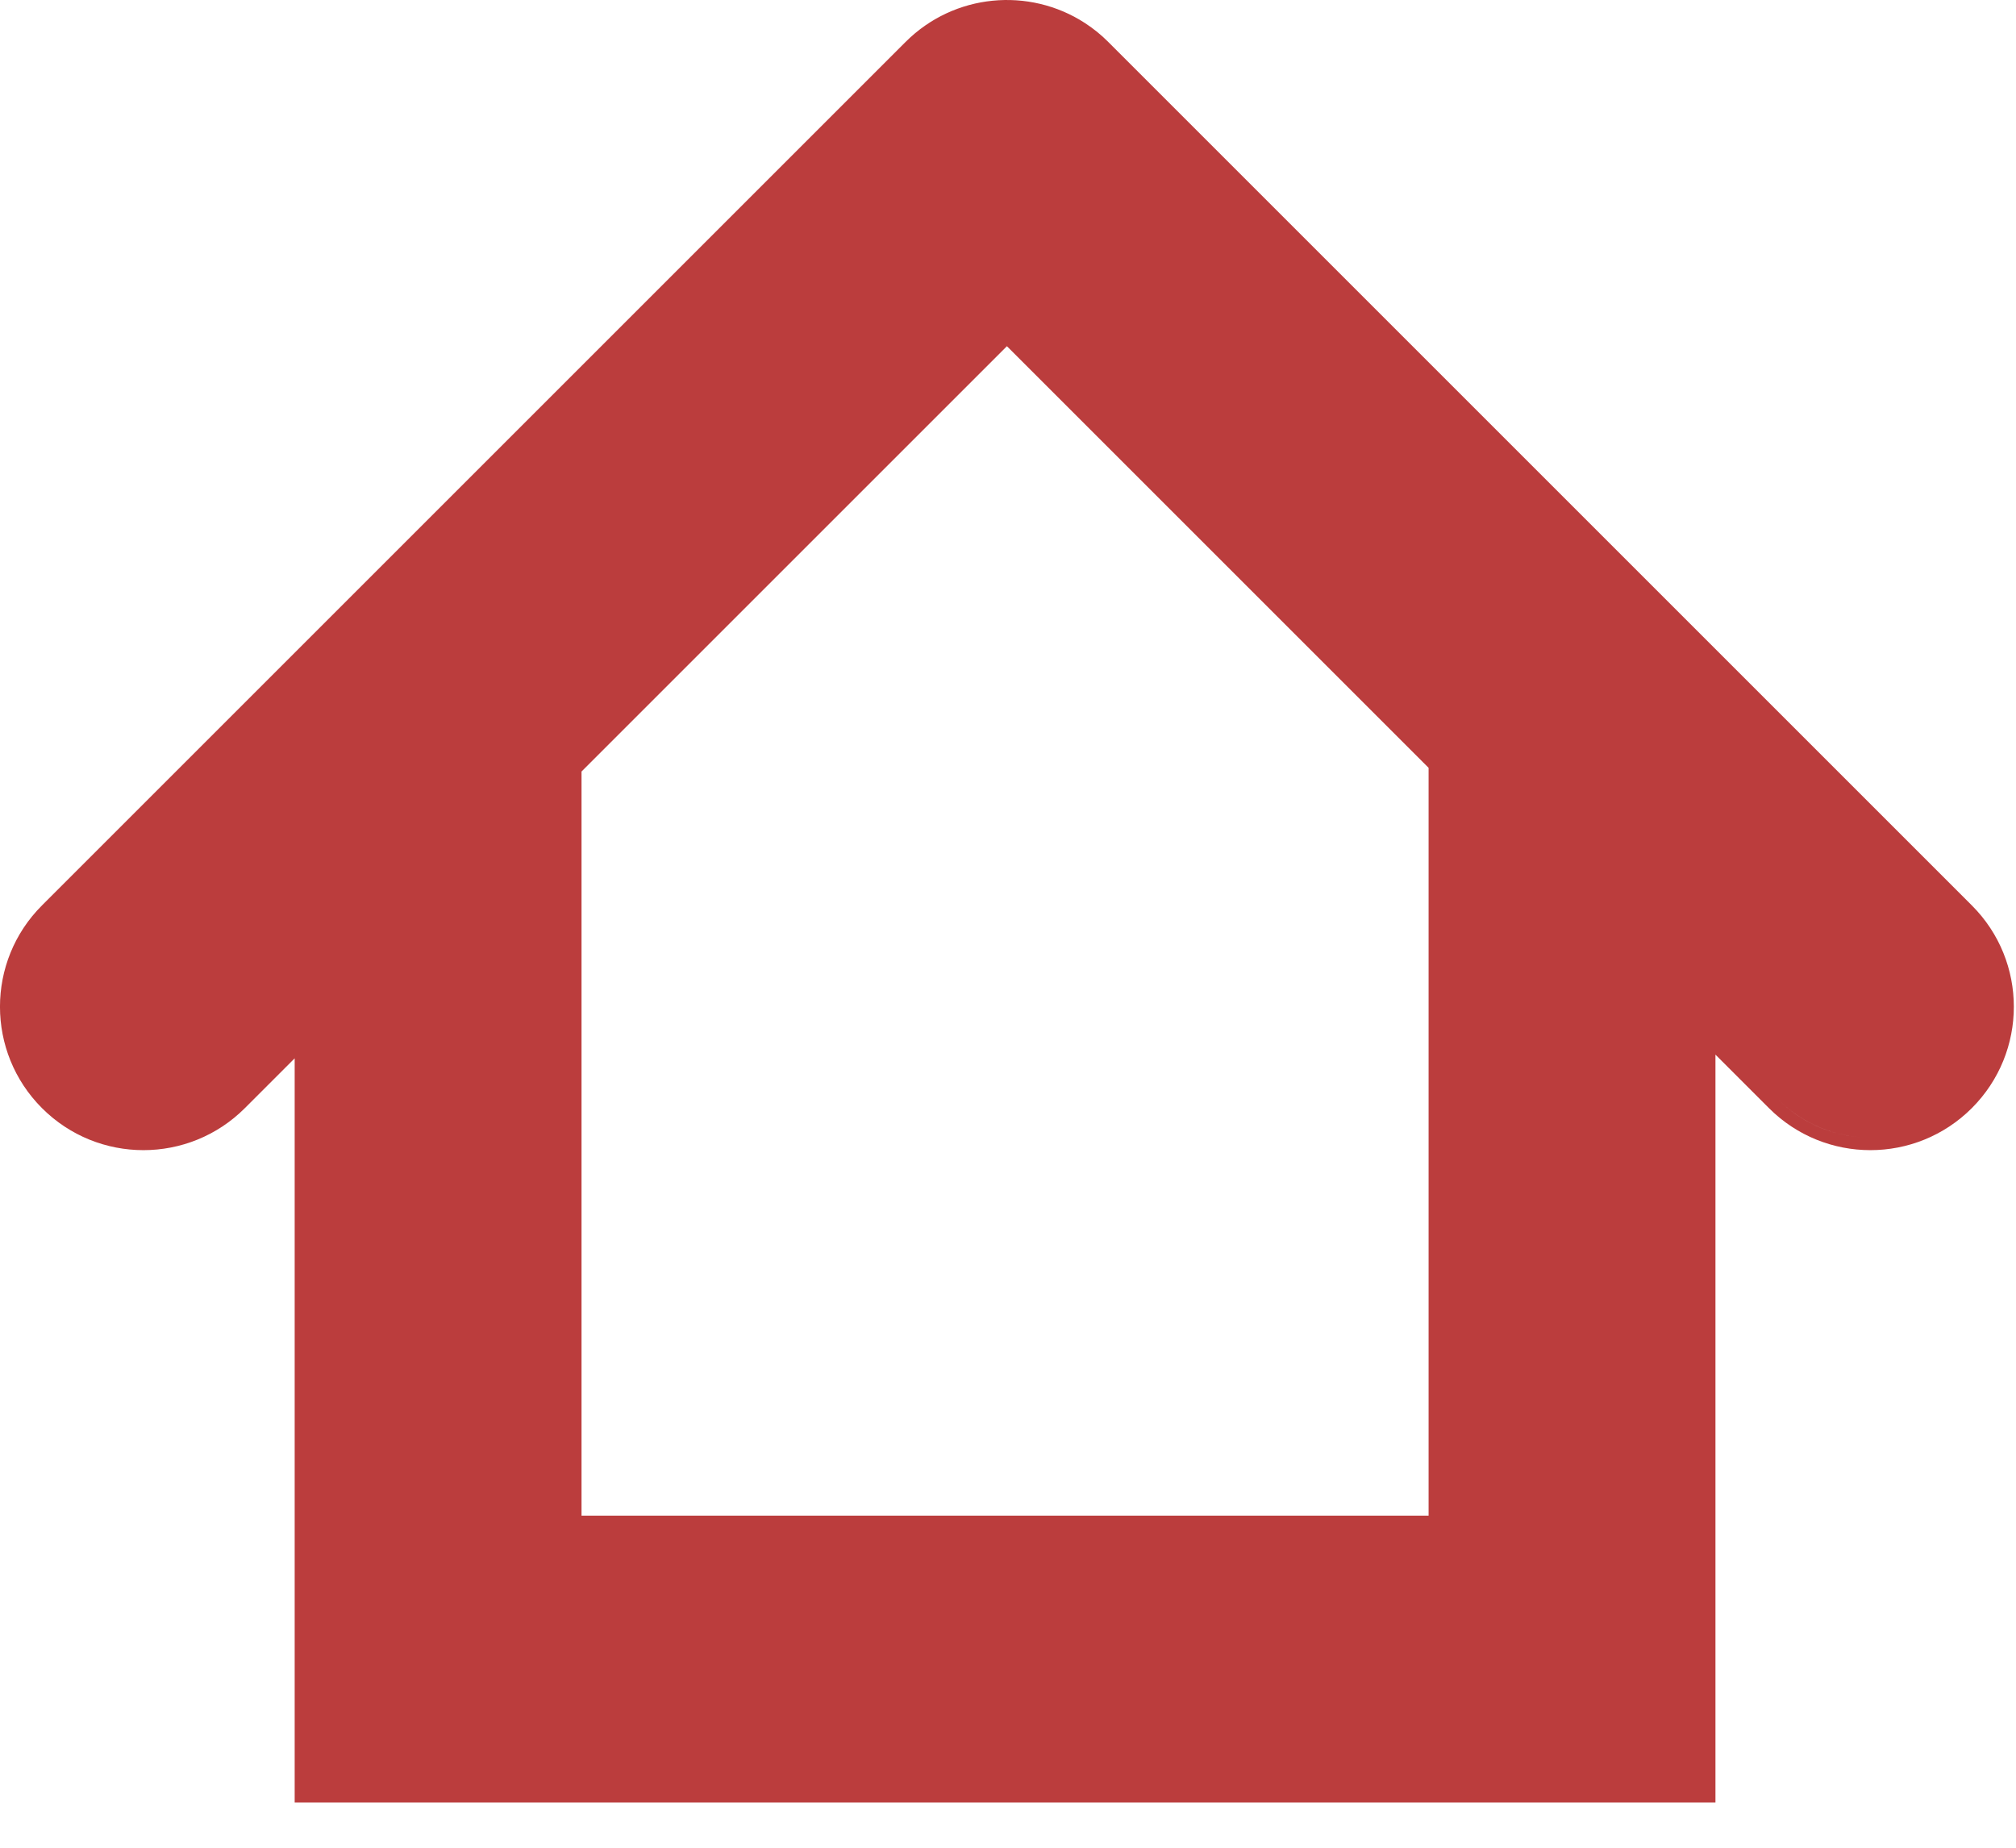
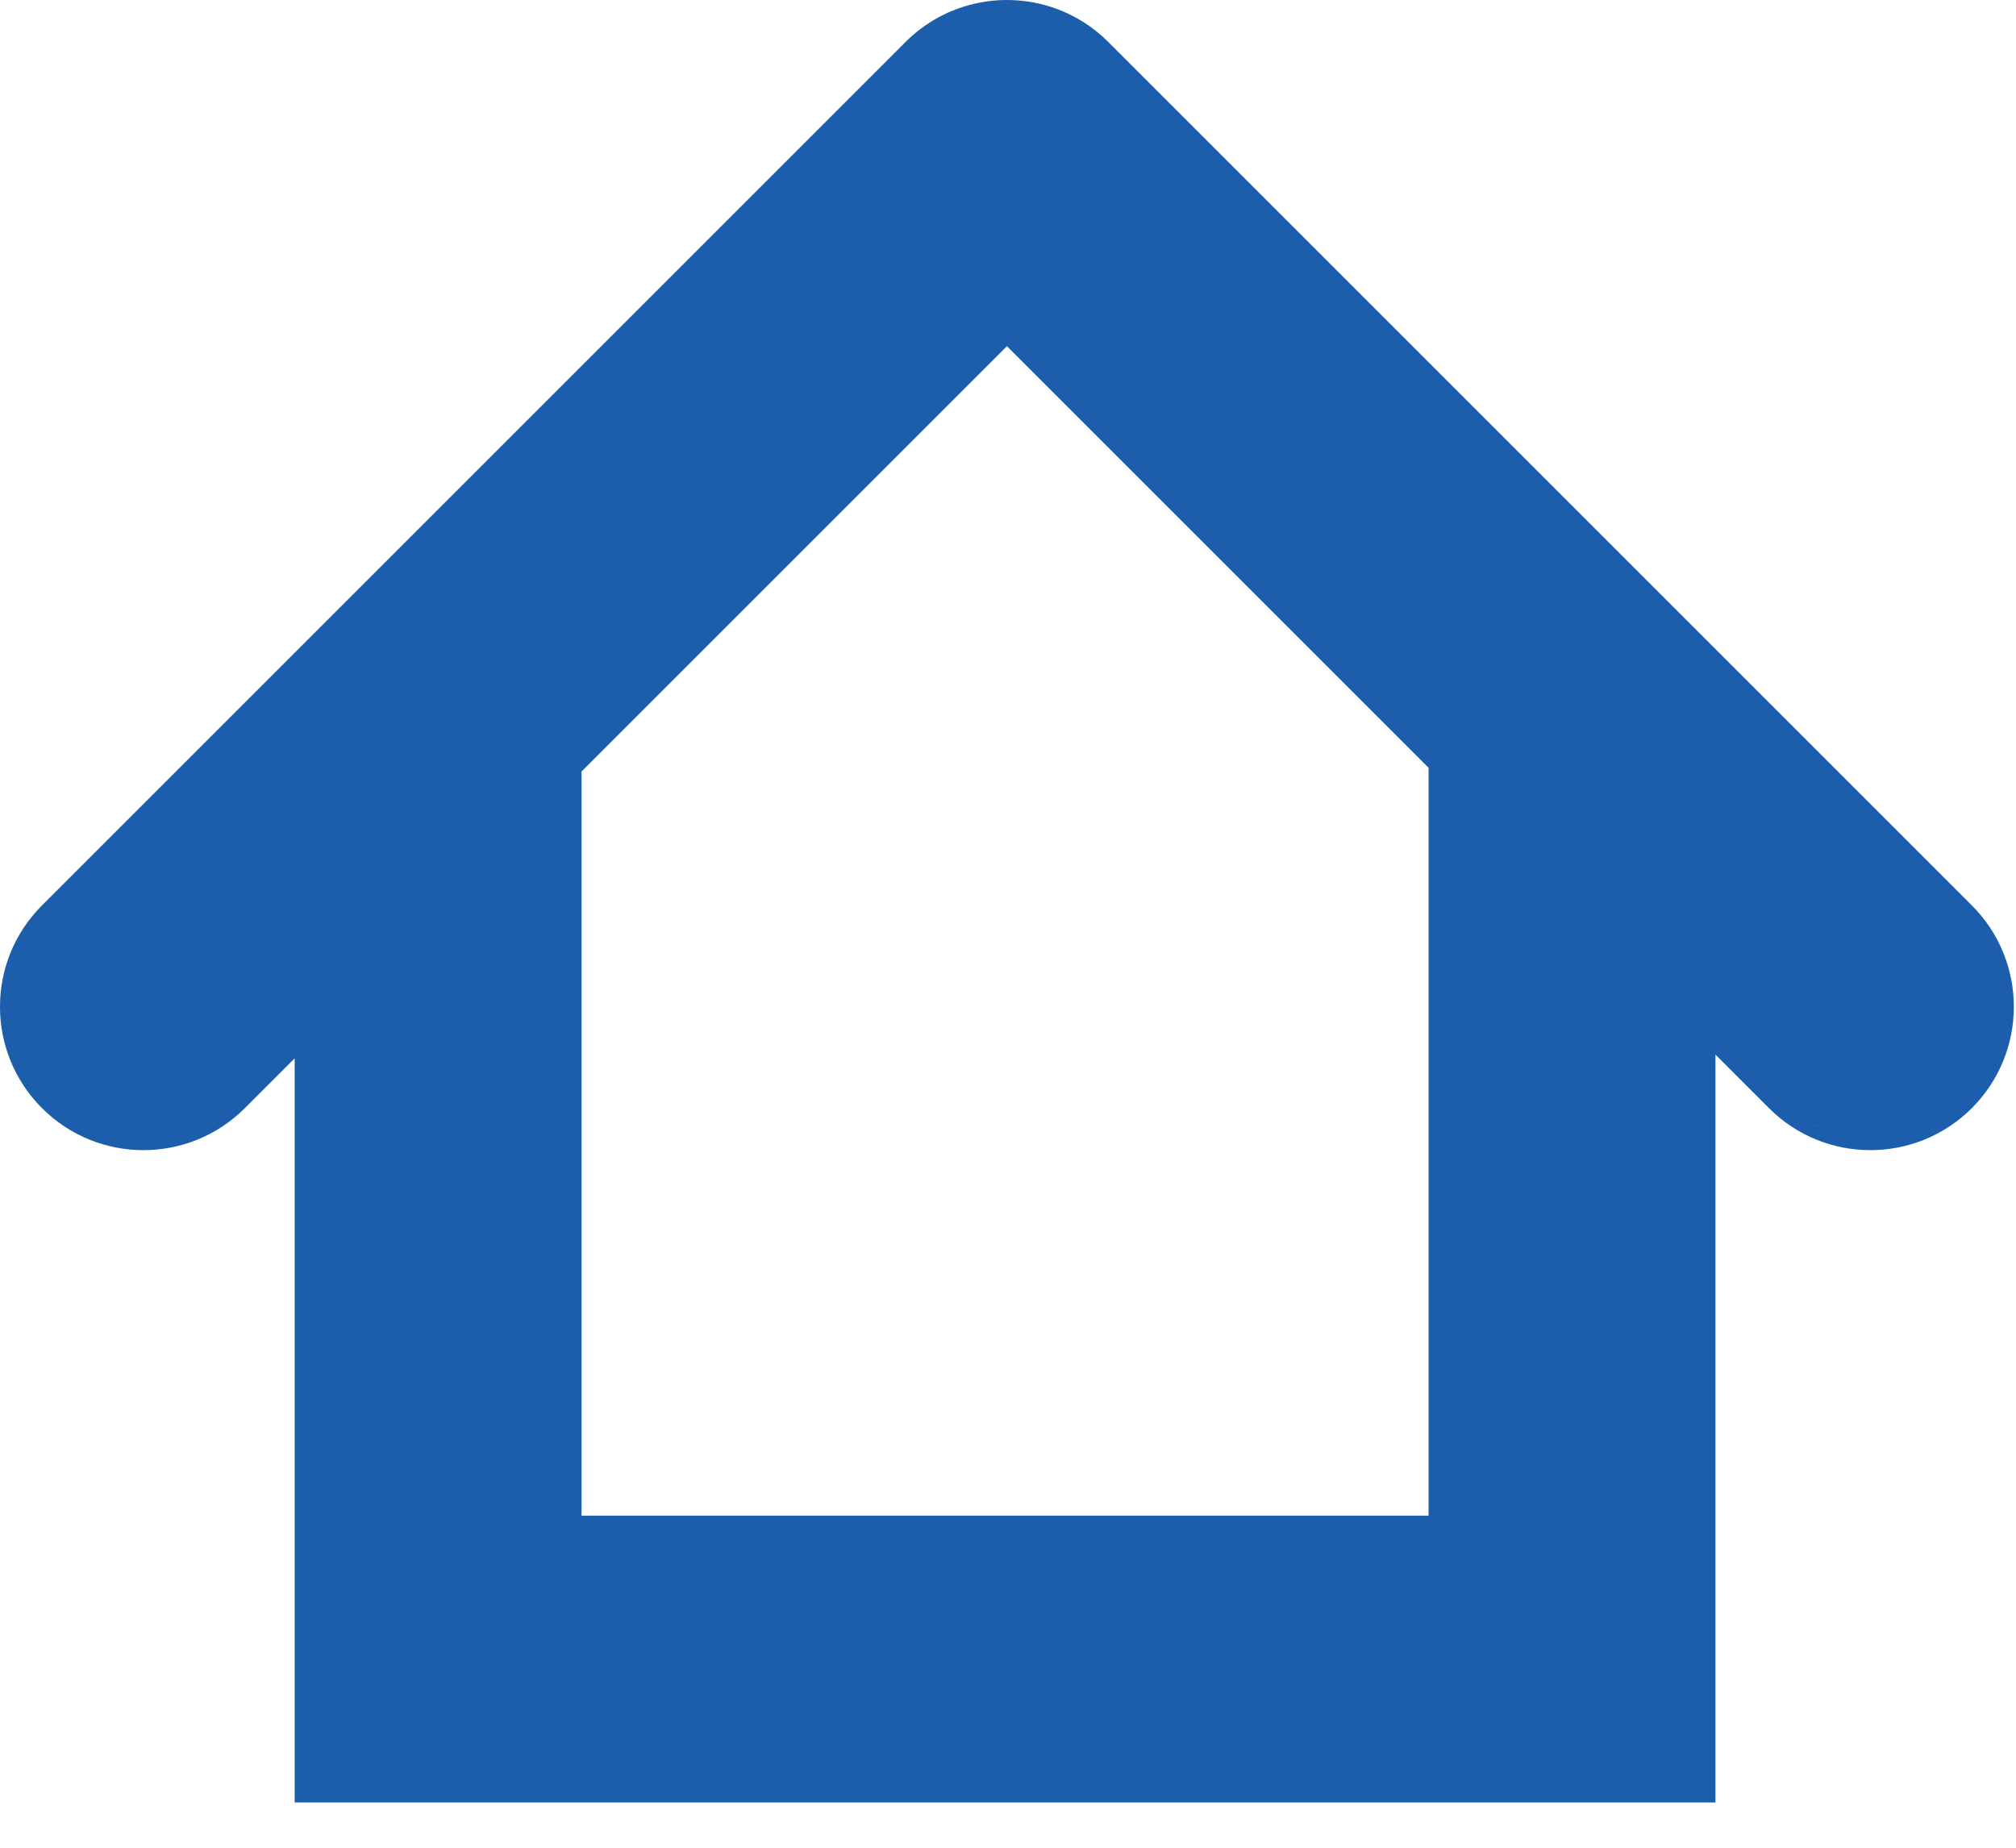
<svg xmlns="http://www.w3.org/2000/svg" width="24" height="22" viewBox="0 0 24 22" fill="none">
-   <path fill-rule="evenodd" clip-rule="evenodd" d="M3.658 12.239V21.311H20.272L3.658 21.311V21.311V18.196V12.239L3.658 12.239ZM1.707 13.544C1.309 13.544 0.91 13.392 0.606 13.088C-0.002 12.48 -0.002 11.494 0.606 10.885L10.886 0.606C11.176 0.316 11.552 0.164 11.933 0.151C11.552 0.164 11.176 0.316 10.886 0.606L0.606 10.885C-0.002 11.494 -0.002 12.48 0.606 13.088C0.91 13.392 1.309 13.544 1.707 13.544ZM22.266 13.544C21.868 13.544 21.469 13.392 21.165 13.088L20.272 12.195V12.195L21.165 13.088C21.469 13.393 21.868 13.544 22.266 13.544ZM20.422 21.461V18.046L20.422 12.557L21.059 13.194C21.726 13.861 22.807 13.861 23.474 13.194C24.141 12.527 24.141 11.446 23.474 10.78L13.194 0.5C13.108 0.413 13.014 0.338 12.914 0.273C12.253 -0.155 11.36 -0.08 10.78 0.5L0.5 10.78C-0.167 11.446 -0.167 12.527 0.5 13.194C1.167 13.861 2.248 13.861 2.915 13.194L3.508 12.601V21.461H20.422ZM6.923 18.046V9.186L11.987 4.122L17.007 9.142V18.046H6.923ZM11.987 3.91L17.157 9.08V18.196L17.157 18.196V9.08L11.987 3.91L11.987 3.91Z" fill="#BB3D3D" />
+   <path fill-rule="evenodd" clip-rule="evenodd" d="M3.658 12.239V21.311H20.272L3.658 21.311V21.311V18.196V12.239L3.658 12.239ZM1.707 13.544C1.309 13.544 0.91 13.392 0.606 13.088C-0.002 12.48 -0.002 11.494 0.606 10.885L10.886 0.606C11.176 0.316 11.552 0.164 11.933 0.151C11.552 0.164 11.176 0.316 10.886 0.606L0.606 10.885C-0.002 11.494 -0.002 12.48 0.606 13.088C0.91 13.392 1.309 13.544 1.707 13.544ZM22.266 13.544C21.868 13.544 21.469 13.392 21.165 13.088L20.272 12.195V12.195L21.165 13.088C21.469 13.393 21.868 13.544 22.266 13.544ZM20.422 21.461V18.046L20.422 12.557L21.059 13.194C21.726 13.861 22.807 13.861 23.474 13.194C24.141 12.527 24.141 11.446 23.474 10.78L13.194 0.5C13.108 0.413 13.014 0.338 12.914 0.273C12.253 -0.155 11.36 -0.08 10.78 0.5L0.5 10.78C-0.167 11.446 -0.167 12.527 0.5 13.194C1.167 13.861 2.248 13.861 2.915 13.194L3.508 12.601V21.461H20.422ZM6.923 18.046V9.186L11.987 4.122L17.007 9.142V18.046H6.923ZM11.987 3.91L17.157 9.08V18.196L17.157 18.196V9.08L11.987 3.91L11.987 3.91Z" fill="#1C5EAC" />
</svg>
